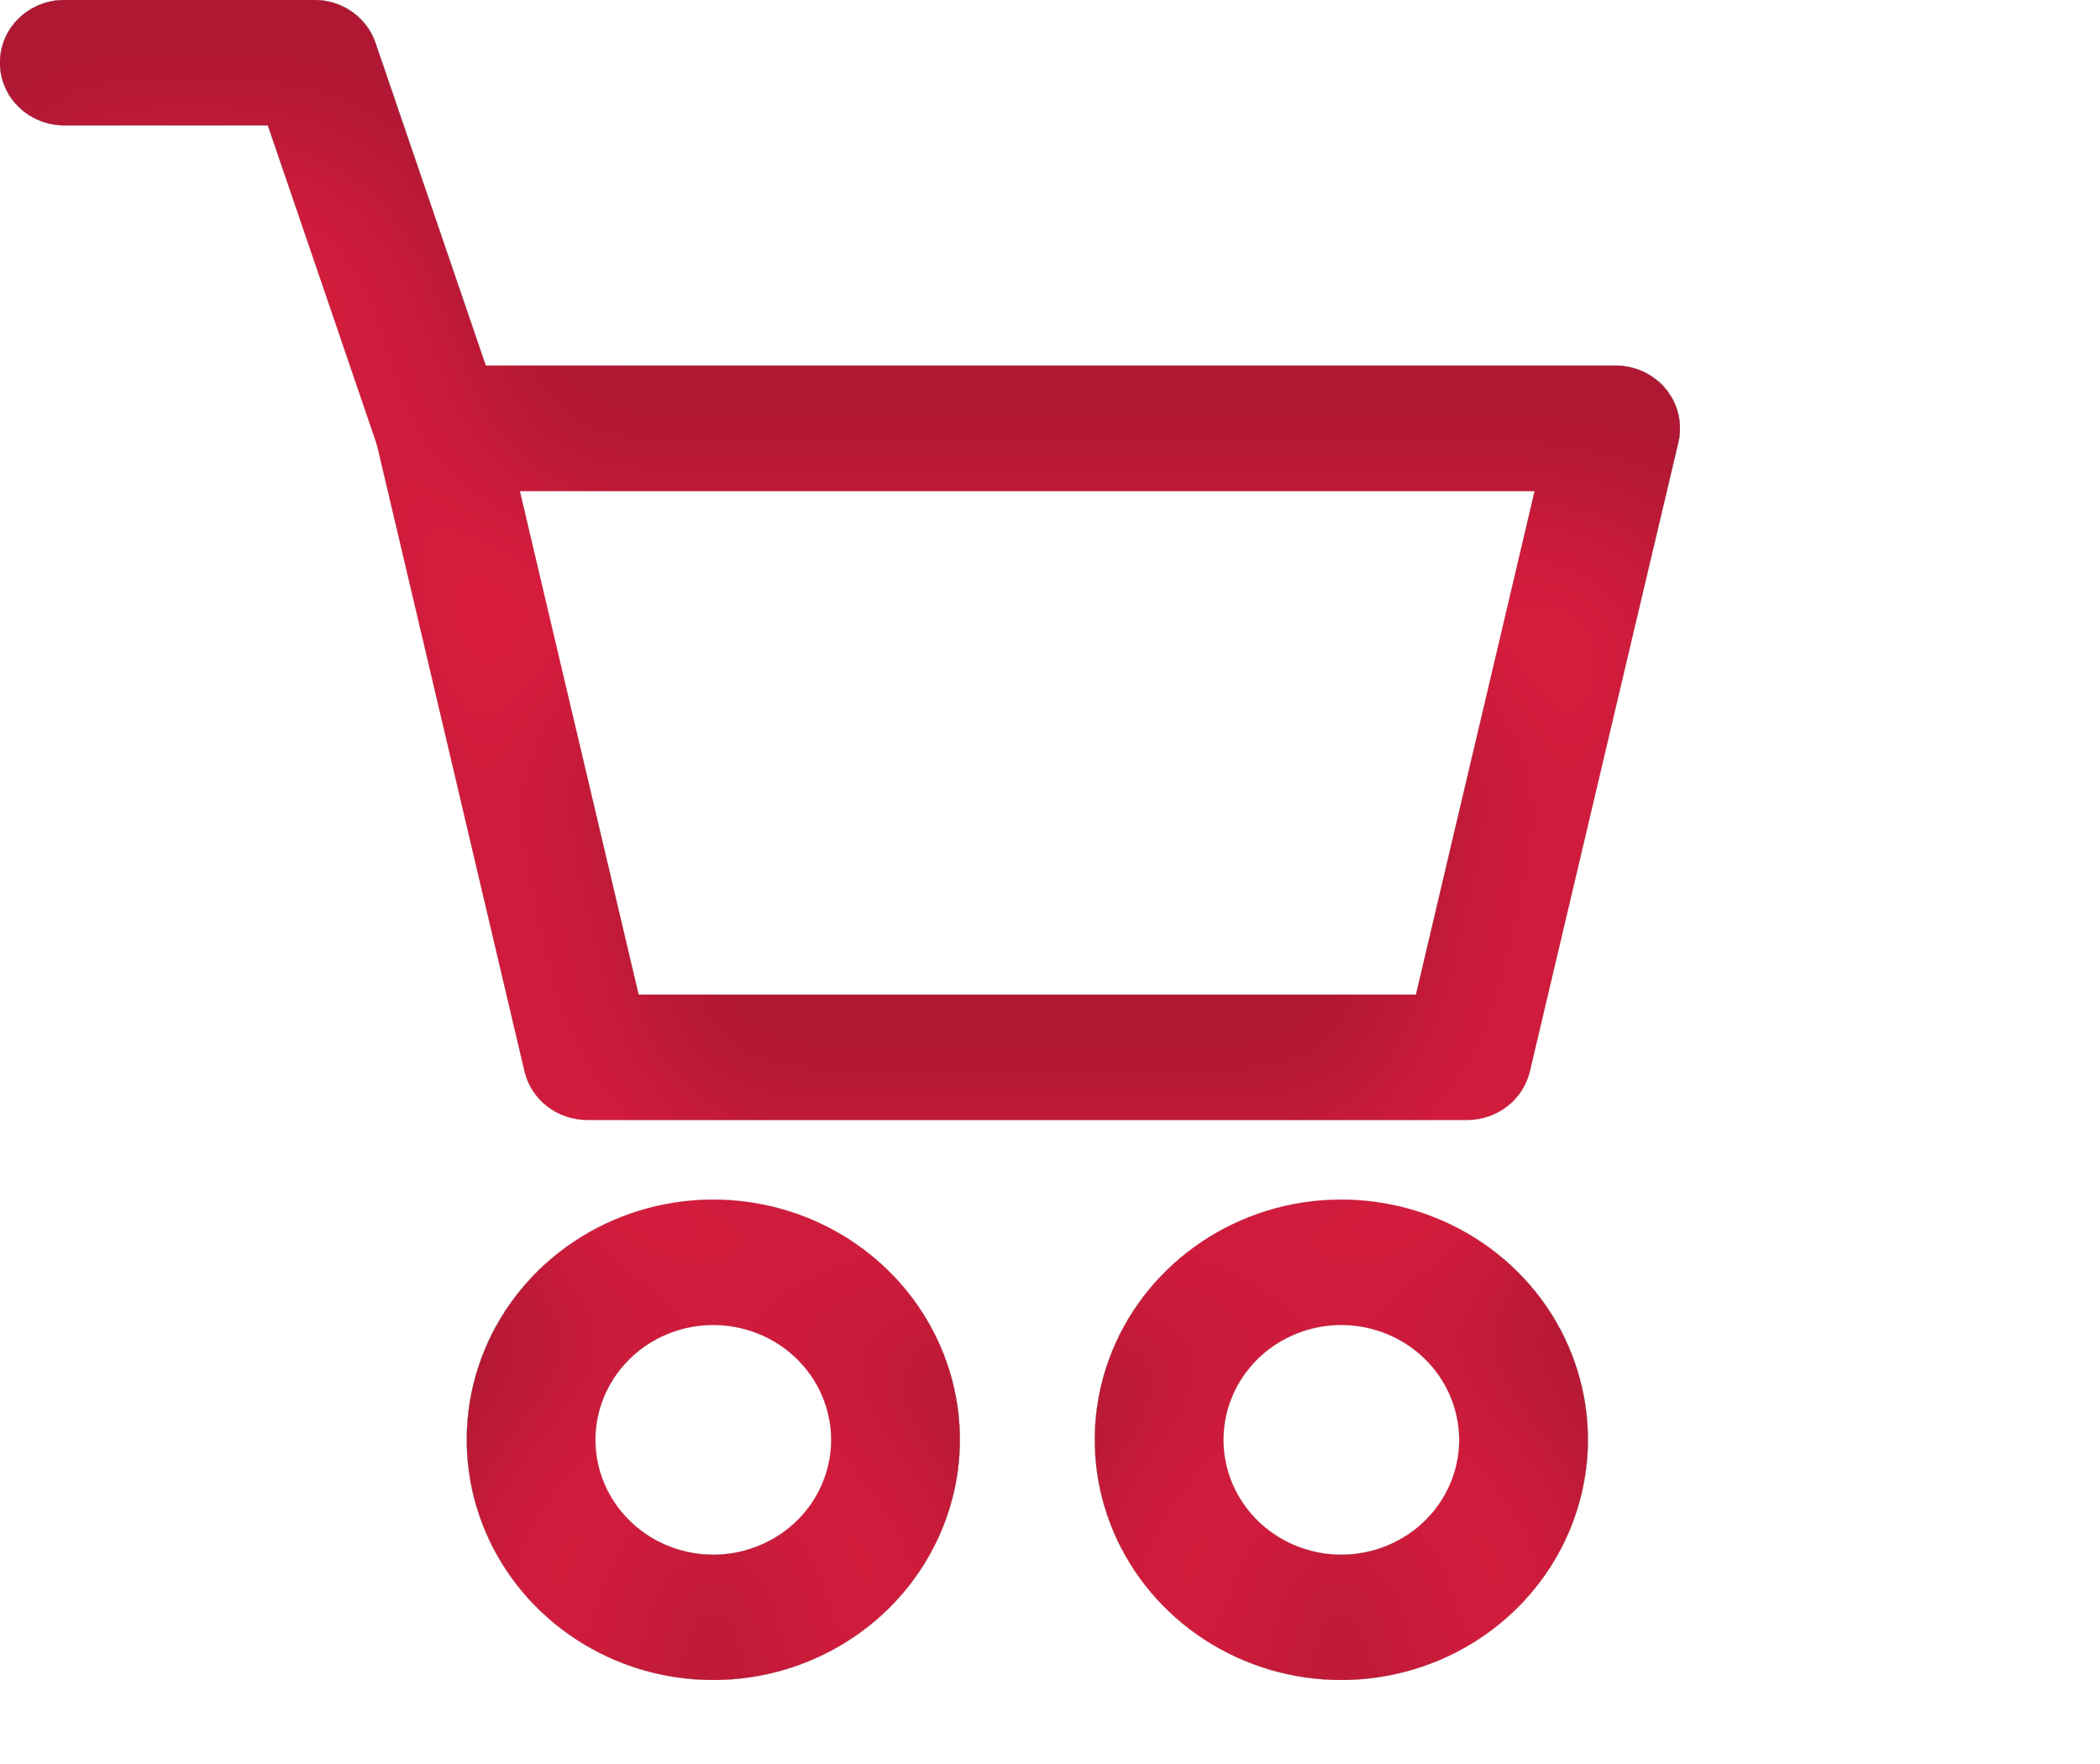
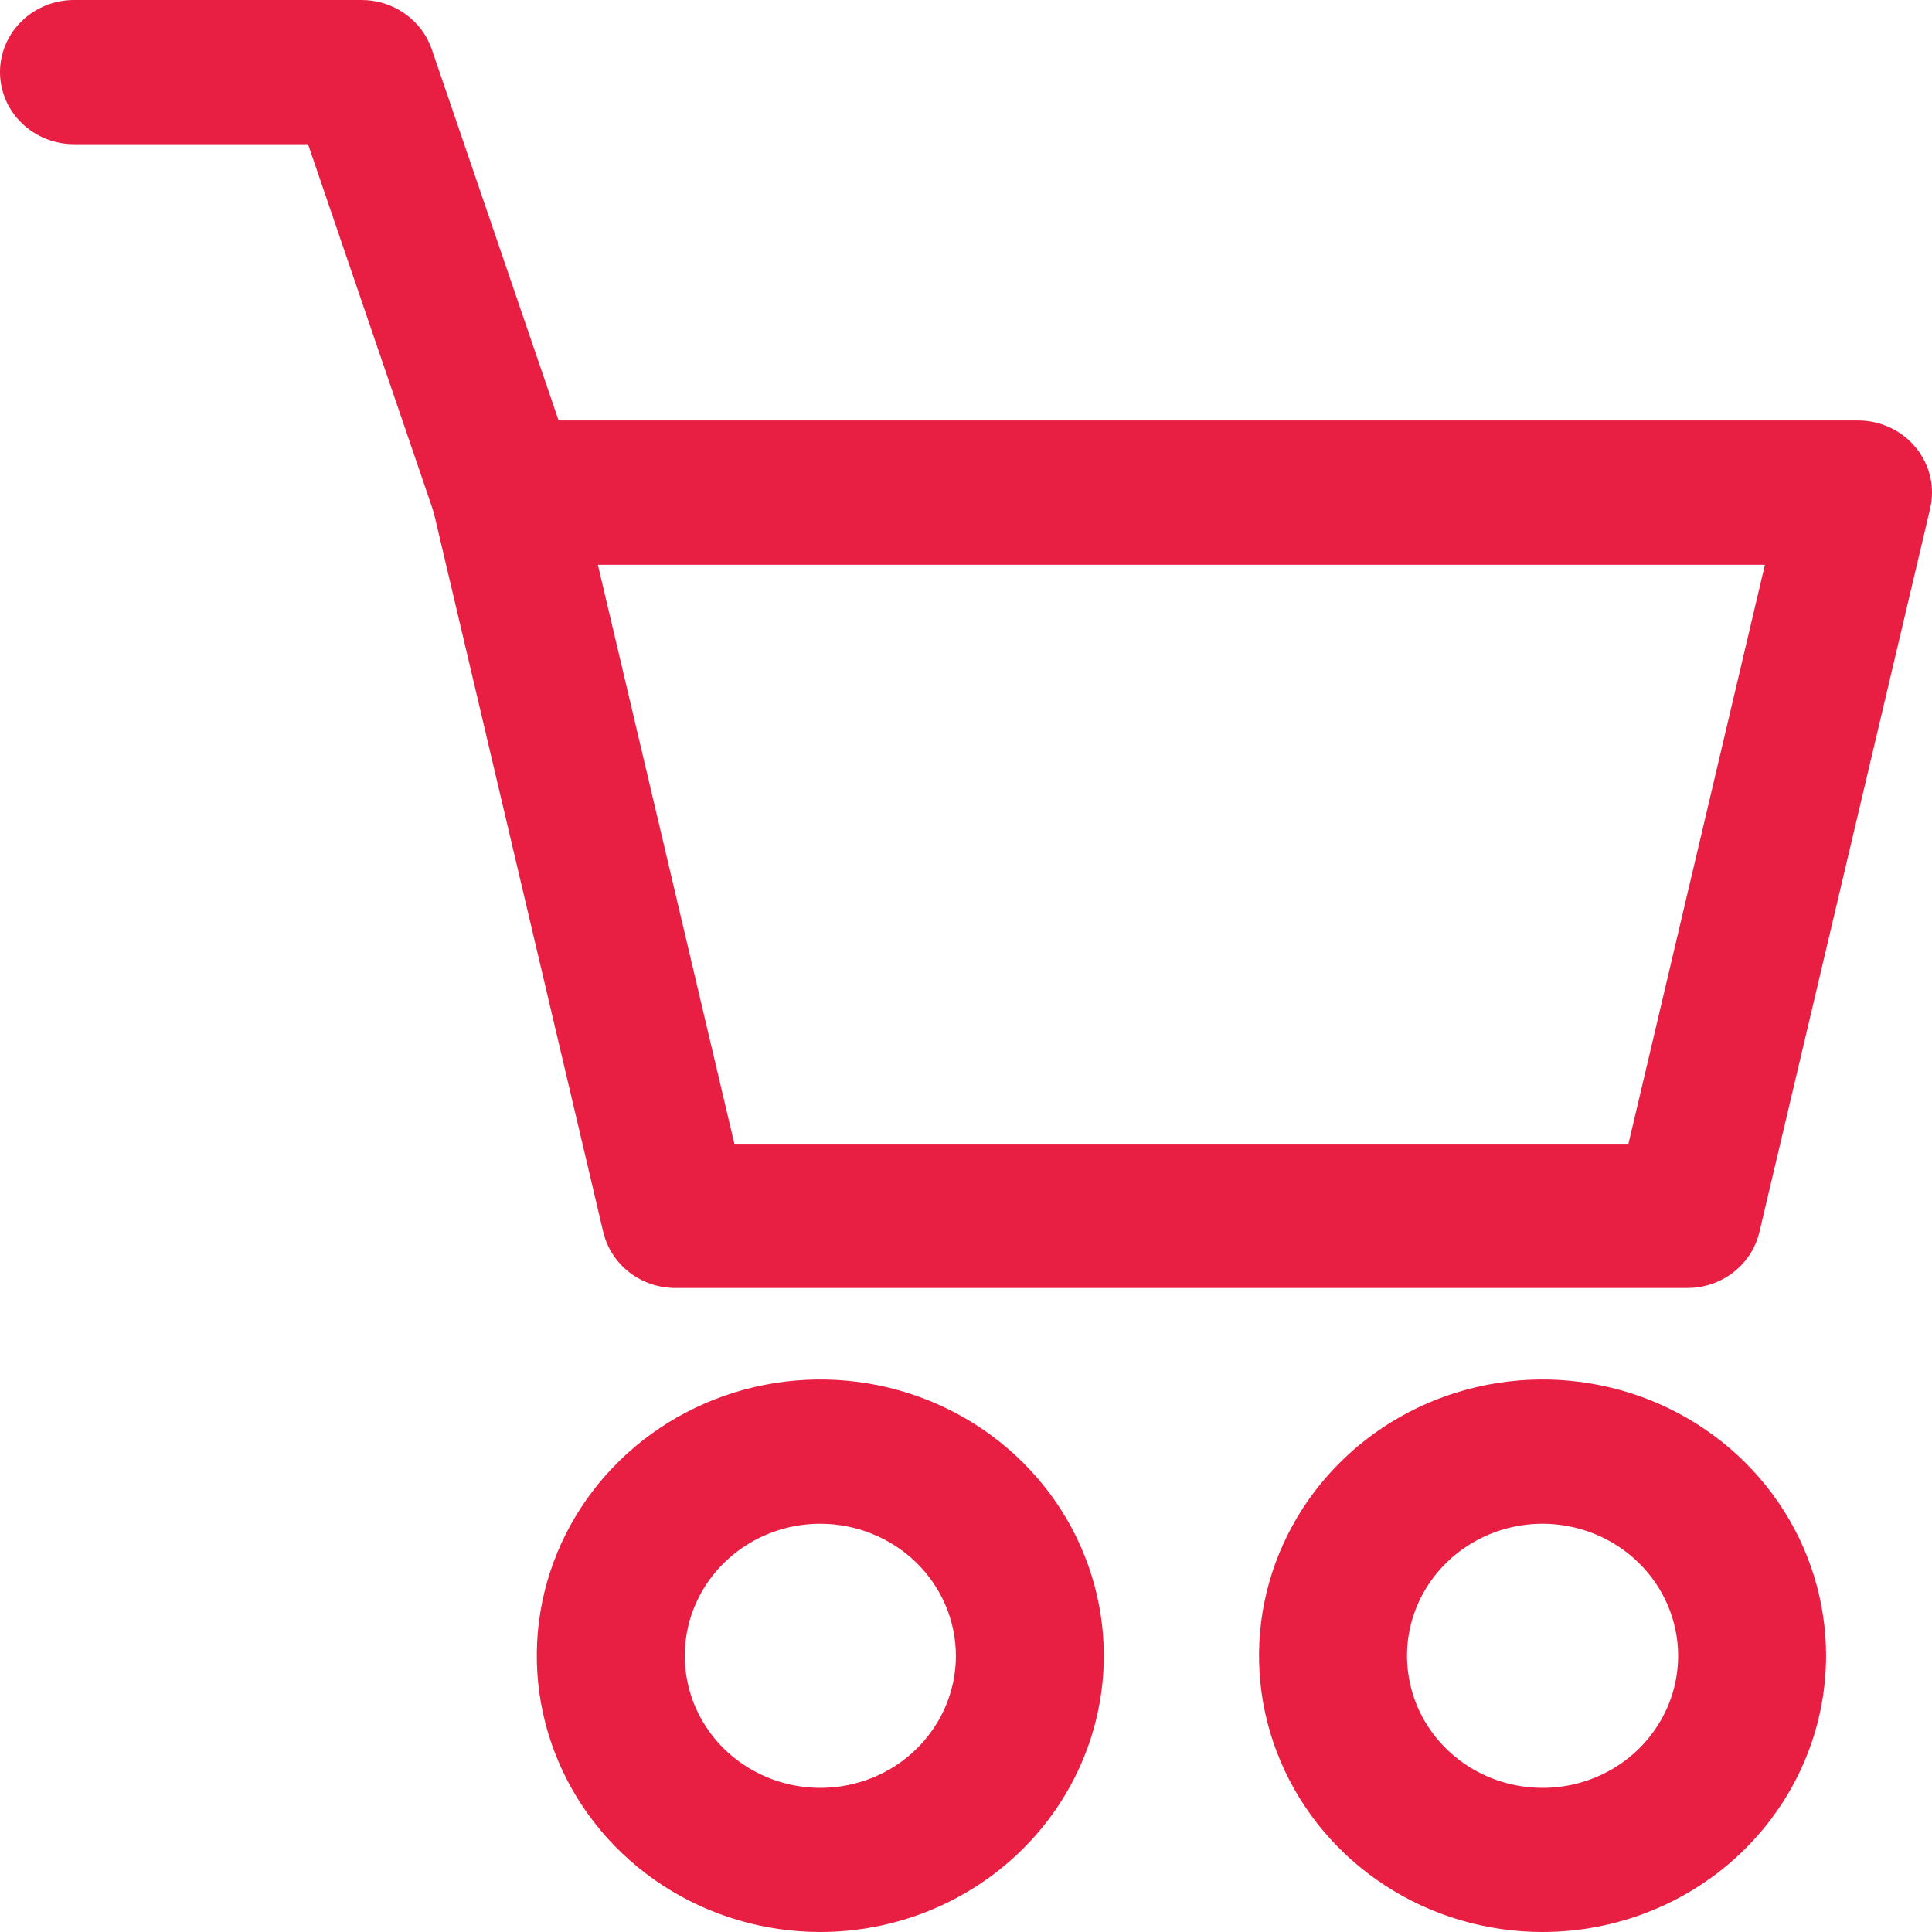
- <svg xmlns="http://www.w3.org/2000/svg" width="50" height="42" viewBox="0 0 50 42" fill="none">
-   <g filter="url(#filter0_i_99_2552)">
-     <path d="M34.933 26.666H13.984C13.637 26.667 13.299 26.552 13.027 26.341C12.755 26.13 12.565 25.835 12.488 25.505L8.961 10.532C8.909 10.313 8.909 10.086 8.96 9.867C9.011 9.649 9.112 9.444 9.255 9.268C9.399 9.093 9.581 8.951 9.789 8.853C9.996 8.756 10.223 8.705 10.454 8.705H38.463C38.694 8.705 38.922 8.755 39.13 8.852C39.337 8.95 39.52 9.091 39.664 9.267C39.808 9.443 39.909 9.648 39.96 9.867C40.011 10.086 40.011 10.313 39.96 10.532L36.426 25.505C36.349 25.835 36.159 26.129 35.888 26.34C35.617 26.551 35.28 26.666 34.933 26.666ZM15.204 23.681H33.714L36.539 11.693H12.377L15.204 23.681Z" fill="#E81F43" />
-     <path d="M16.983 40C15.822 40 14.688 39.665 13.722 39.036C12.757 38.408 12.004 37.514 11.56 36.469C11.116 35.424 11 34.274 11.226 33.165C11.453 32.055 12.012 31.036 12.833 30.236C13.653 29.437 14.7 28.892 15.838 28.671C16.977 28.451 18.157 28.564 19.23 28.997C20.302 29.43 21.219 30.163 21.864 31.103C22.509 32.044 22.854 33.15 22.854 34.281C22.852 35.797 22.233 37.251 21.132 38.323C20.032 39.395 18.54 39.998 16.983 40ZM16.983 31.547C16.428 31.547 15.886 31.708 15.424 32.008C14.963 32.309 14.603 32.736 14.39 33.236C14.178 33.735 14.123 34.285 14.231 34.816C14.339 35.346 14.607 35.833 14.999 36.215C15.392 36.598 15.892 36.858 16.436 36.964C16.981 37.069 17.545 37.015 18.058 36.807C18.571 36.6 19.009 36.25 19.317 35.8C19.625 35.35 19.79 34.822 19.79 34.281C19.789 33.556 19.493 32.861 18.967 32.348C18.441 31.836 17.727 31.548 16.983 31.547Z" fill="#E81F43" />
-     <path d="M31.936 40C30.776 40 29.641 39.665 28.675 39.036C27.71 38.408 26.957 37.514 26.513 36.469C26.069 35.424 25.953 34.274 26.179 33.165C26.406 32.055 26.965 31.036 27.786 30.236C28.607 29.437 29.653 28.892 30.791 28.671C31.93 28.451 33.11 28.564 34.183 28.997C35.255 29.43 36.172 30.163 36.817 31.103C37.462 32.044 37.807 33.15 37.807 34.281C37.805 35.797 37.186 37.251 36.086 38.323C34.985 39.395 33.493 39.998 31.936 40ZM31.936 31.547C31.381 31.547 30.839 31.708 30.377 32.008C29.916 32.309 29.556 32.736 29.344 33.236C29.131 33.735 29.076 34.285 29.184 34.816C29.293 35.346 29.56 35.833 29.953 36.215C30.345 36.598 30.845 36.858 31.39 36.964C31.934 37.069 32.498 37.015 33.011 36.807C33.524 36.6 33.962 36.25 34.27 35.8C34.579 35.35 34.743 34.822 34.743 34.281C34.742 33.556 34.446 32.861 33.92 32.348C33.394 31.836 32.681 31.548 31.936 31.547Z" fill="#E81F43" />
-     <path d="M10.456 11.691C10.134 11.691 9.821 11.592 9.56 11.409C9.299 11.225 9.104 10.967 9.002 10.67L6.377 2.985H1.532C1.126 2.985 0.736 2.828 0.449 2.548C0.161 2.268 0 1.888 0 1.493C0 1.097 0.161 0.717 0.449 0.437C0.736 0.157 1.126 0 1.532 0H7.486C7.807 2.89873e-05 8.121 0.099 8.381 0.282C8.642 0.465 8.837 0.724 8.939 1.021L11.914 9.726C11.991 9.951 12.011 10.19 11.975 10.423C11.938 10.657 11.845 10.879 11.703 11.071C11.561 11.263 11.374 11.419 11.159 11.527C10.943 11.634 10.703 11.691 10.461 11.691H10.456Z" fill="#E81F43" />
-   </g>
-   <defs>
-     <filter id="filter0_i_99_2552" x="0" y="0" width="50" height="54" filterUnits="userSpaceOnUse" color-interpolation-filters="sRGB">
-       <feFlood flood-opacity="0" result="BackgroundImageFix" />
-       <feBlend mode="normal" in="SourceGraphic" in2="BackgroundImageFix" result="shape" />
-       <feColorMatrix in="SourceAlpha" type="matrix" values="0 0 0 0 0 0 0 0 0 0 0 0 0 0 0 0 0 0 127 0" result="hardAlpha" />
-       <feOffset dy="4" />
-       <feGaussianBlur stdDeviation="2" />
-       <feComposite in2="hardAlpha" operator="arithmetic" k2="-1" k3="1" />
-       <feColorMatrix type="matrix" values="0 0 0 0 0 0 0 0 0 0 0 0 0 0 0 0 0 0 0.25 0" />
-       <feBlend mode="normal" in2="shape" result="effect1_innerShadow_99_2552" />
-     </filter>
-   </defs>
+ <svg xmlns="http://www.w3.org/2000/svg" width="35" height="35" viewBox="0 0 35 35" fill="none">
+   <path d="M30.568 23.333H12.237C11.933 23.334 11.638 23.233 11.4 23.049C11.162 22.864 10.996 22.606 10.928 22.317L7.842 9.216C7.797 9.024 7.796 8.825 7.841 8.634C7.886 8.442 7.974 8.263 8.099 8.11C8.225 7.956 8.384 7.832 8.566 7.747C8.748 7.661 8.947 7.617 9.148 7.617H33.657C33.859 7.617 34.058 7.661 34.24 7.746C34.422 7.831 34.581 7.955 34.707 8.109C34.833 8.262 34.922 8.442 34.967 8.633C35.011 8.825 35.011 9.024 34.966 9.216L31.874 22.317C31.807 22.606 31.641 22.863 31.403 23.048C31.166 23.233 30.871 23.333 30.568 23.333ZM13.304 20.721H29.501L31.973 10.232H10.831L13.304 20.721Z" fill="#E81F43" />
+   <path d="M14.861 35C13.845 35 12.852 34.707 12.007 34.157C11.163 33.607 10.504 32.825 10.116 31.911C9.727 30.996 9.625 29.99 9.823 29.019C10.021 28.049 10.511 27.157 11.229 26.457C11.947 25.757 12.863 25.28 13.859 25.087C14.855 24.894 15.888 24.993 16.827 25.372C17.765 25.751 18.567 26.392 19.132 27.215C19.696 28.038 19.997 29.006 19.997 29.996C19.996 31.323 19.454 32.595 18.491 33.533C17.529 34.471 16.223 34.999 14.861 35ZM14.861 27.604C14.375 27.604 13.9 27.744 13.497 28.007C13.093 28.27 12.778 28.644 12.592 29.081C12.406 29.518 12.358 30 12.453 30.464C12.547 30.928 12.781 31.354 13.125 31.689C13.469 32.023 13.906 32.251 14.383 32.343C14.859 32.435 15.353 32.388 15.801 32.207C16.25 32.026 16.634 31.719 16.903 31.325C17.173 30.932 17.317 30.469 17.317 29.996C17.316 29.361 17.057 28.753 16.597 28.305C16.136 27.857 15.512 27.605 14.861 27.604Z" fill="#E81F43" />
+   <path d="M27.945 35C26.929 35 25.936 34.707 25.091 34.157C24.247 33.607 23.588 32.825 23.2 31.911C22.811 30.996 22.709 29.99 22.907 29.019C23.105 28.049 23.595 27.157 24.313 26.457C25.031 25.757 25.947 25.28 26.943 25.087C27.939 24.894 28.972 24.993 29.911 25.372C30.849 25.751 31.651 26.392 32.216 27.215C32.78 28.038 33.081 29.006 33.081 29.996C33.08 31.323 32.538 32.595 31.575 33.533C30.613 34.471 29.307 34.999 27.945 35ZM27.945 27.604C27.459 27.604 26.985 27.744 26.581 28.007C26.177 28.27 25.862 28.644 25.676 29.081C25.49 29.518 25.442 30 25.537 30.464C25.631 30.928 25.865 31.354 26.209 31.689C26.552 32.023 26.99 32.251 27.466 32.343C27.943 32.435 28.437 32.388 28.885 32.207C29.334 32.026 29.718 31.719 29.987 31.325C30.257 30.932 30.401 30.469 30.401 29.996C30.4 29.361 30.141 28.753 29.68 28.305C29.22 27.857 28.596 27.605 27.945 27.604Z" fill="#E81F43" />
+   <path d="M9.149 10.229C8.867 10.229 8.593 10.143 8.365 9.983C8.137 9.822 7.966 9.596 7.877 9.336L5.58 2.612H1.34C0.985 2.612 0.644 2.474 0.393 2.229C0.141 1.985 0 1.652 0 1.306C0 0.96 0.141 0.627 0.393 0.383C0.644 0.138 0.985 0 1.34 0H6.55C6.831 2.53642e-05 7.106 0.086 7.334 0.247C7.562 0.407 7.733 0.633 7.822 0.893L10.425 8.511C10.492 8.707 10.51 8.916 10.478 9.12C10.446 9.325 10.364 9.519 10.24 9.687C10.116 9.855 9.953 9.992 9.764 10.086C9.575 10.18 9.365 10.229 9.153 10.229H9.149Z" fill="#E81F43" />
</svg>
